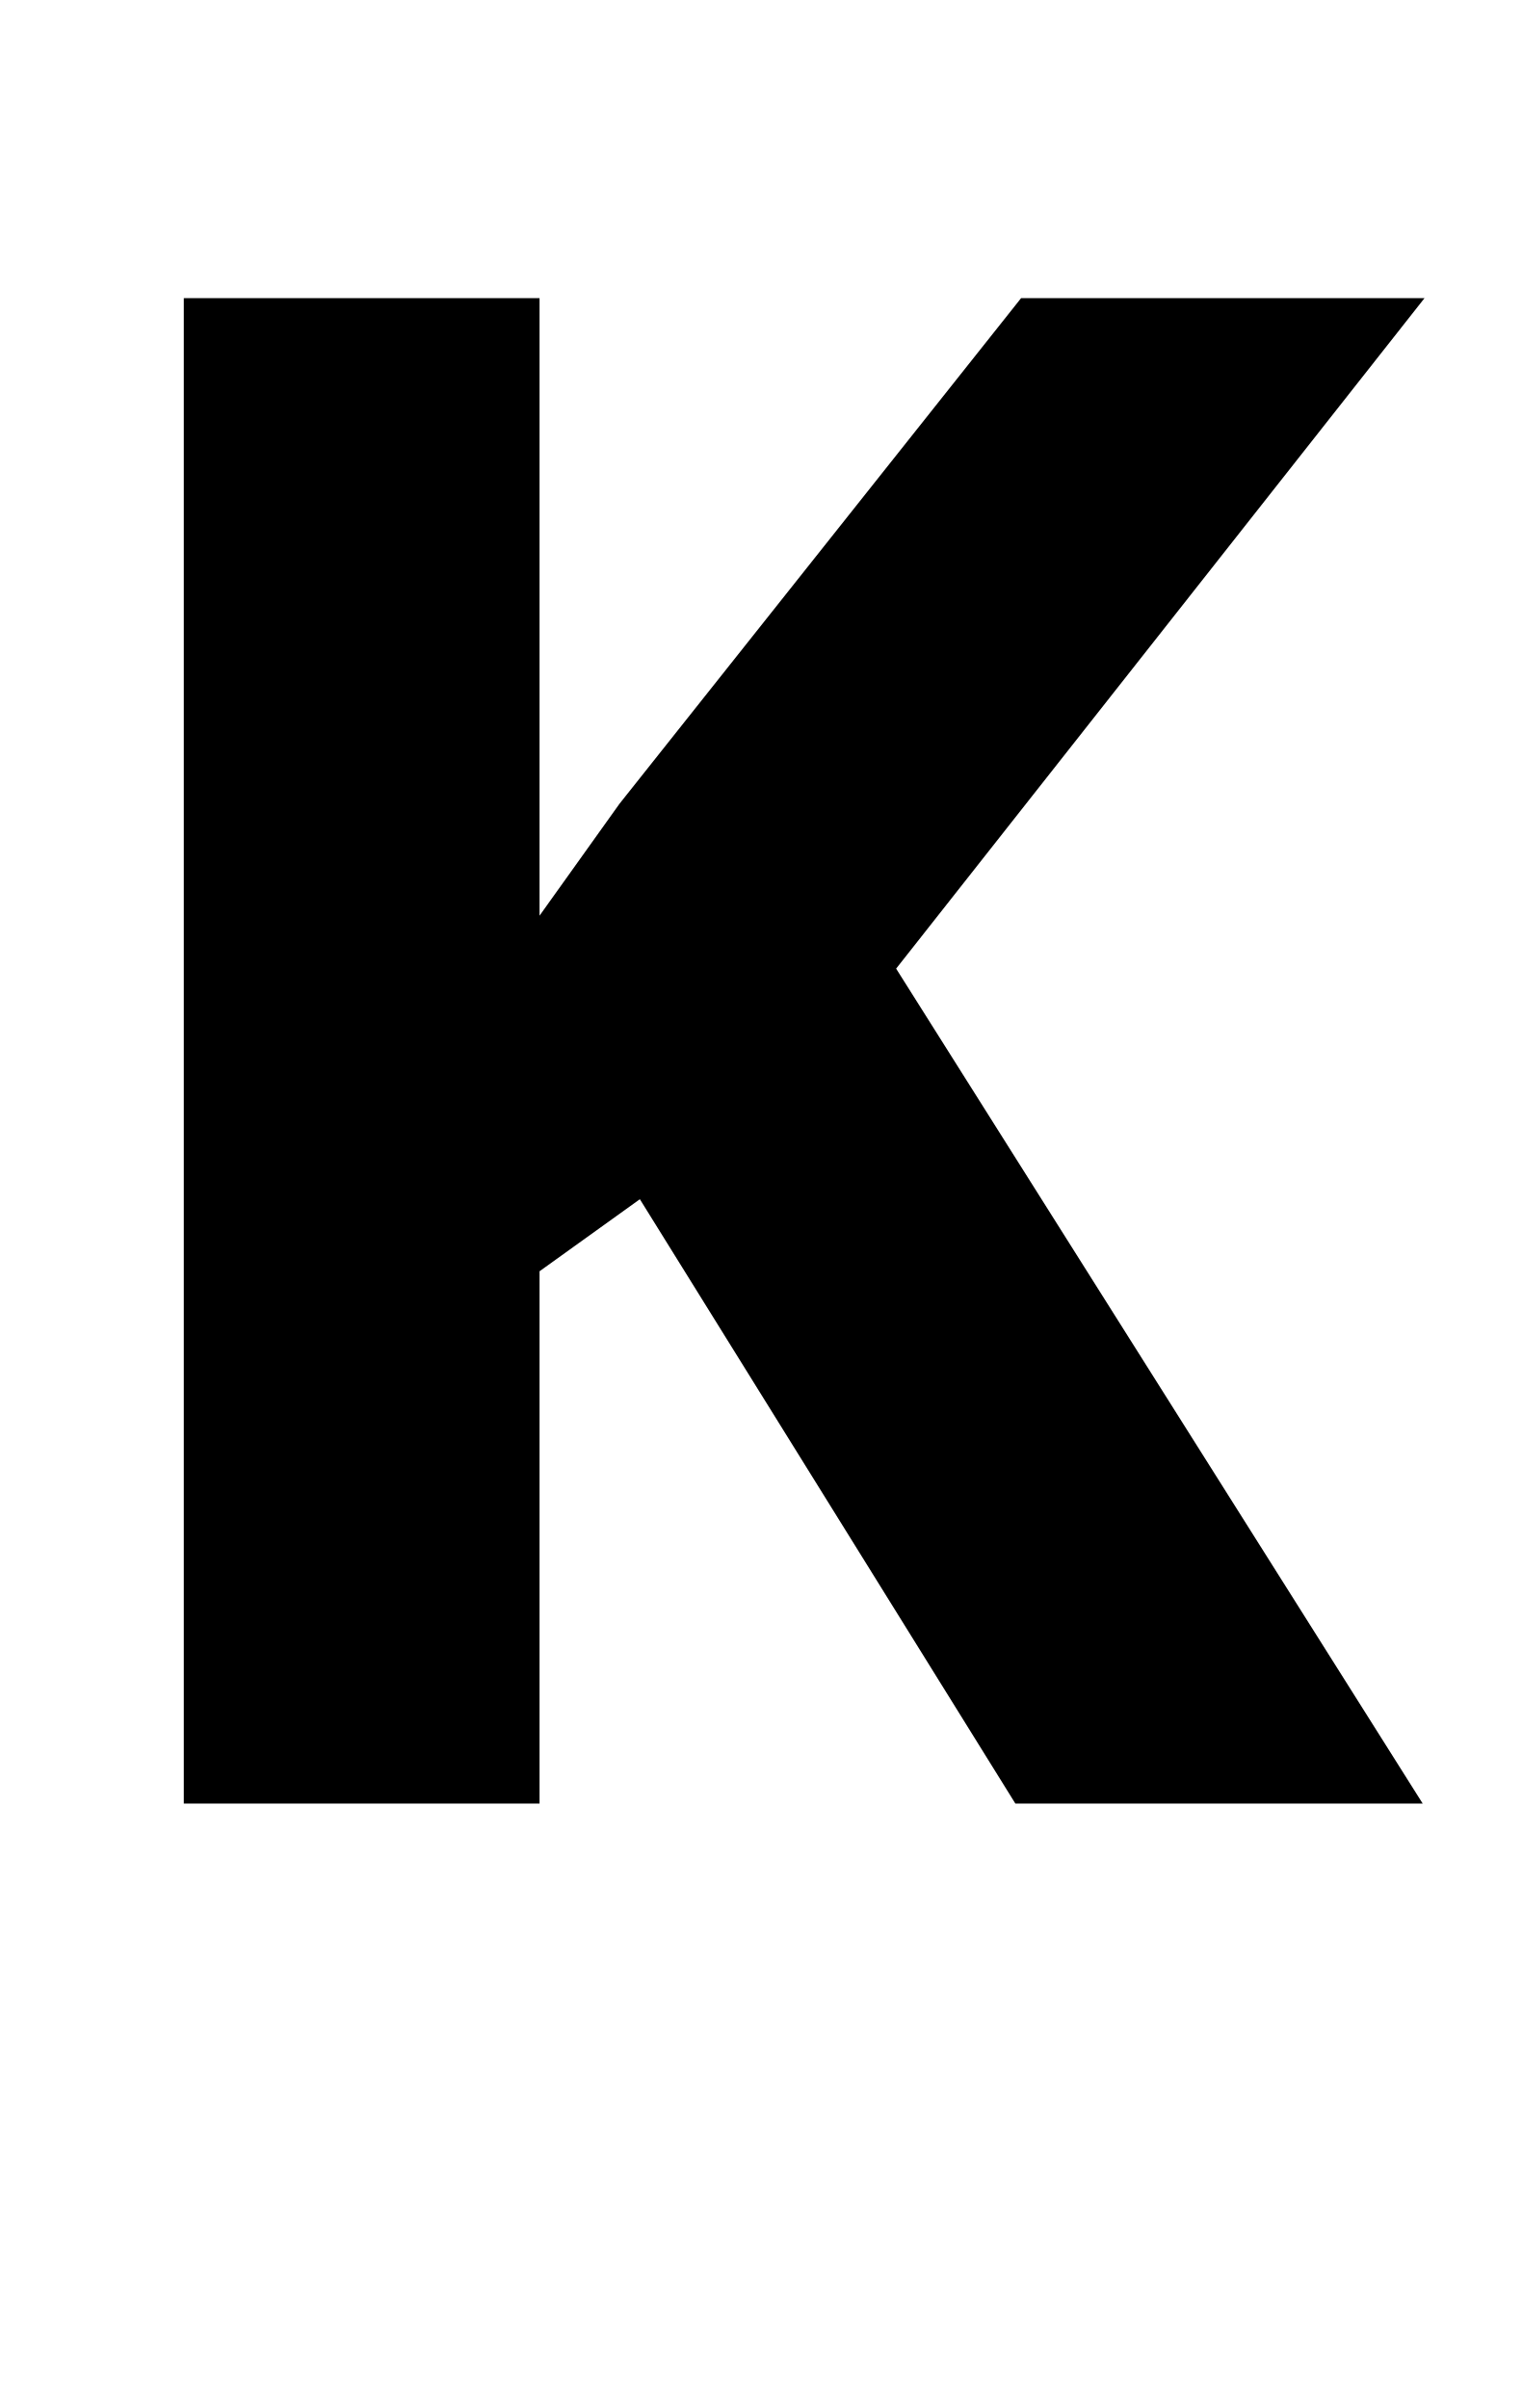
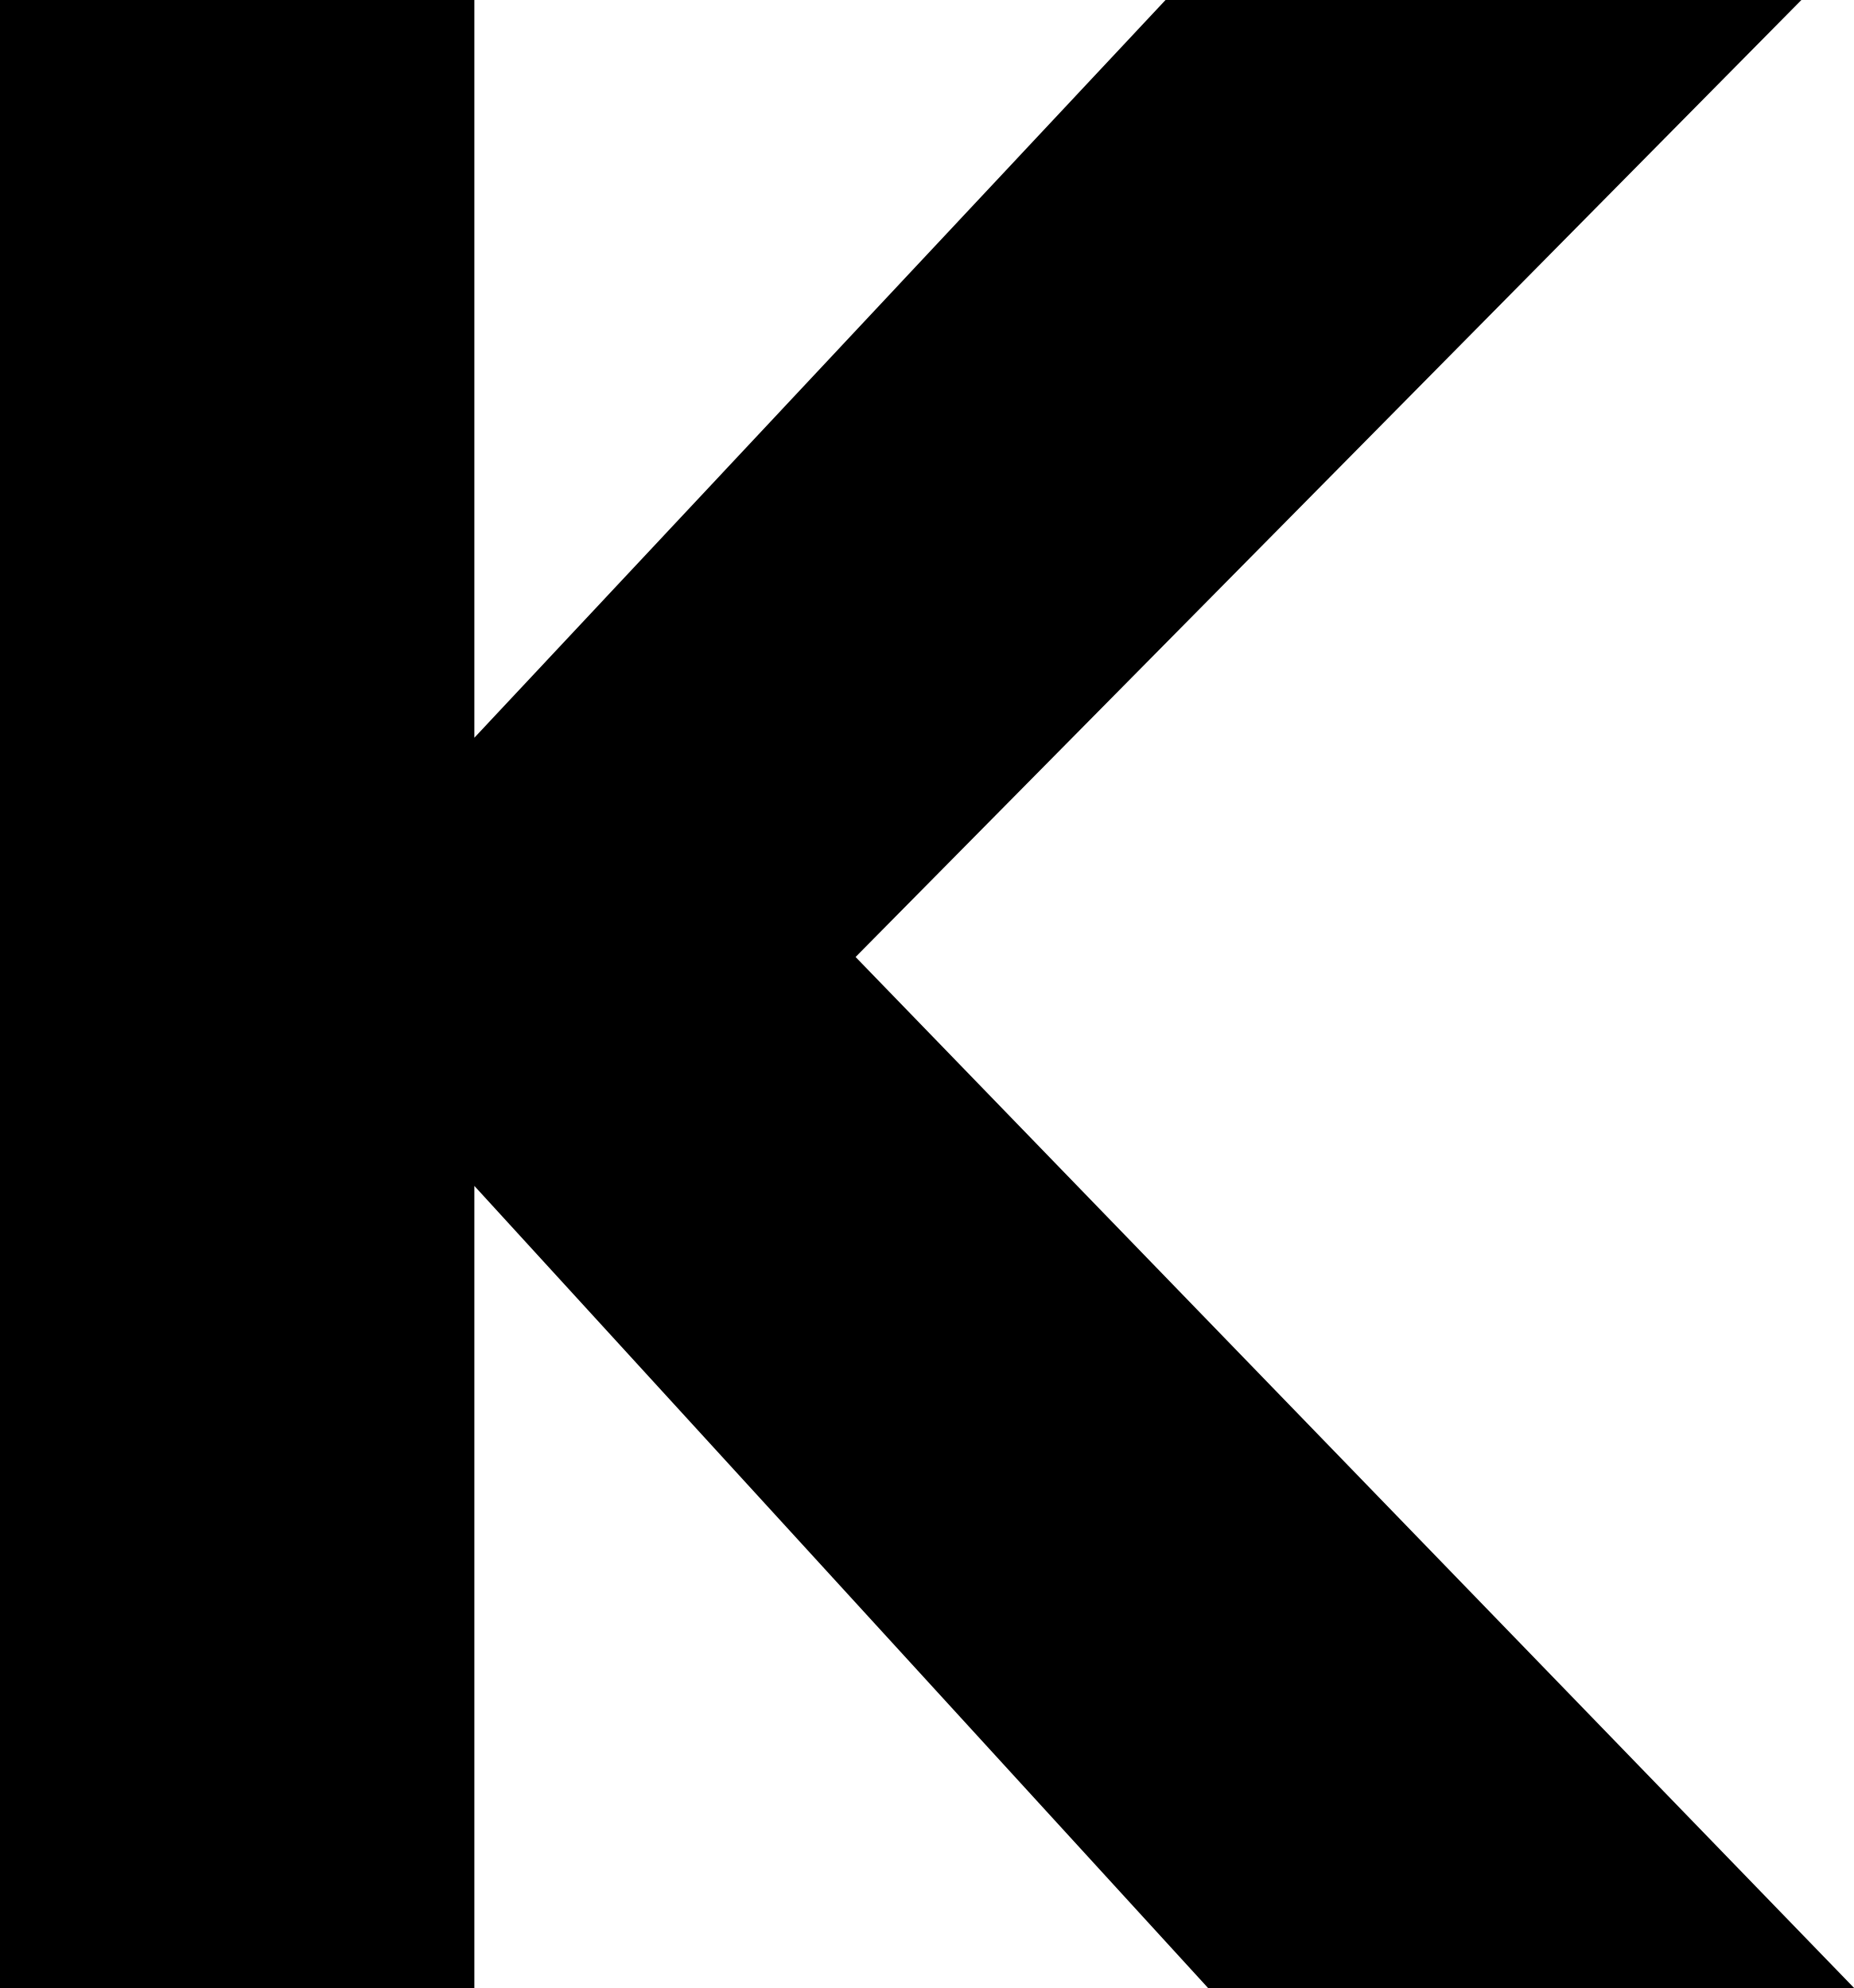
- <svg xmlns="http://www.w3.org/2000/svg" id="Layer_2" data-name="Layer 2" viewBox="0 0 289.16 457.57">
+ <svg xmlns="http://www.w3.org/2000/svg" id="Layer_2" version="1.1" viewBox="0 0 268.9 288.4">
  <defs>
    <style>
-       .cls-1 {
-         font-family: InstrumentSans-Bold, 'Instrument Sans';
-         font-size: 388.04px;
-         font-variation-settings: 'wdth' 100, 'wght' 700;
-         font-weight: 700;
+       .st0 {
+         isolation: isolate;
+       }
+ 
+       .st1 {
+         fill: none;
        stroke: #000;
        stroke-miterlimit: 10;
        stroke-width: 9px;
      }
    </style>
  </defs>
-   <g id="Layer_1-2" data-name="Layer 1">
-     <text class="cls-1" transform="translate(4.5 338.21)">
-       <tspan x="0" y="0">K</tspan>
-     </text>
+   <g id="Layer_1-2">
+     <g class="st0">
+       <g class="st0">
+         <path d="M4.5,283.9V4.5h59.8v279.4H4.5ZM177.2,283.9L44.5,138.8h73.3l140.5,145.1h-81.1ZM45.2,138.8L171,4.5h79.5L117.8,138.8H45.2Z" />
+       </g>
+       <g class="st0">
+         <path class="st1" d="M4.5,283.9V4.5h59.8v279.4H4.5ZM177.2,283.9L44.5,138.8h73.3l140.5,145.1h-81.1ZM45.2,138.8L171,4.5h79.5L117.8,138.8H45.2Z" />
+       </g>
+     </g>
  </g>
</svg>
